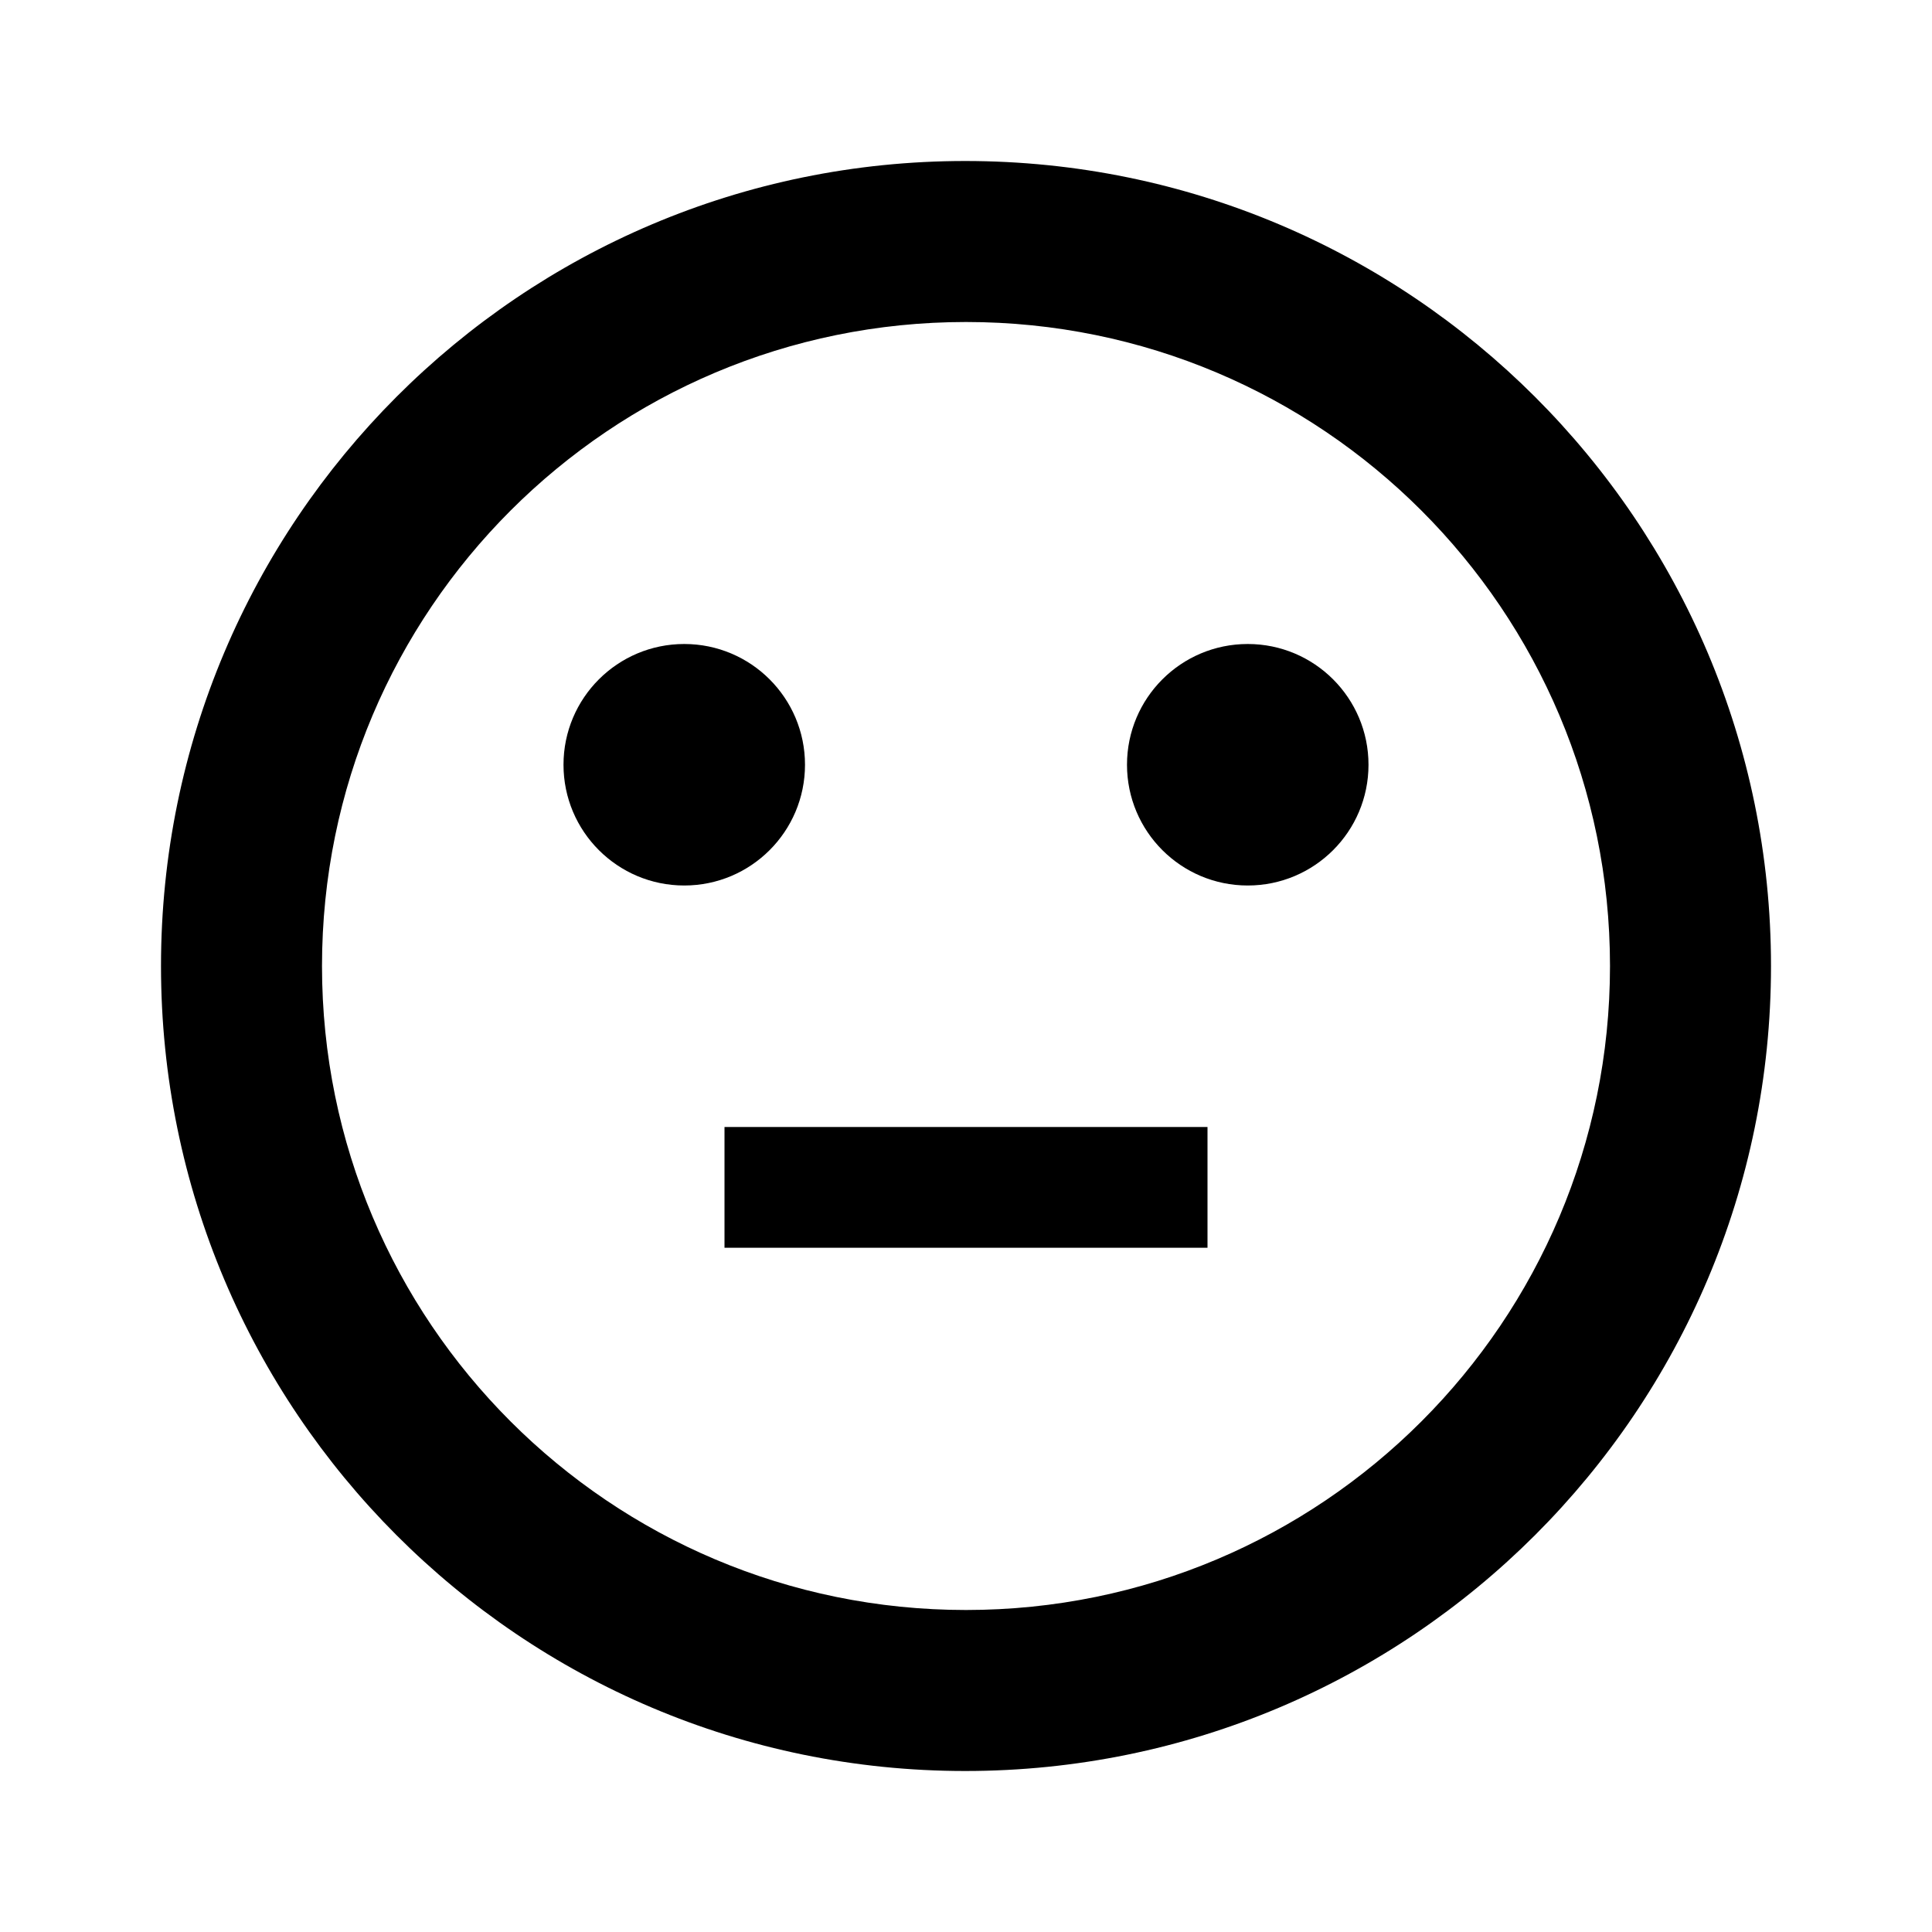
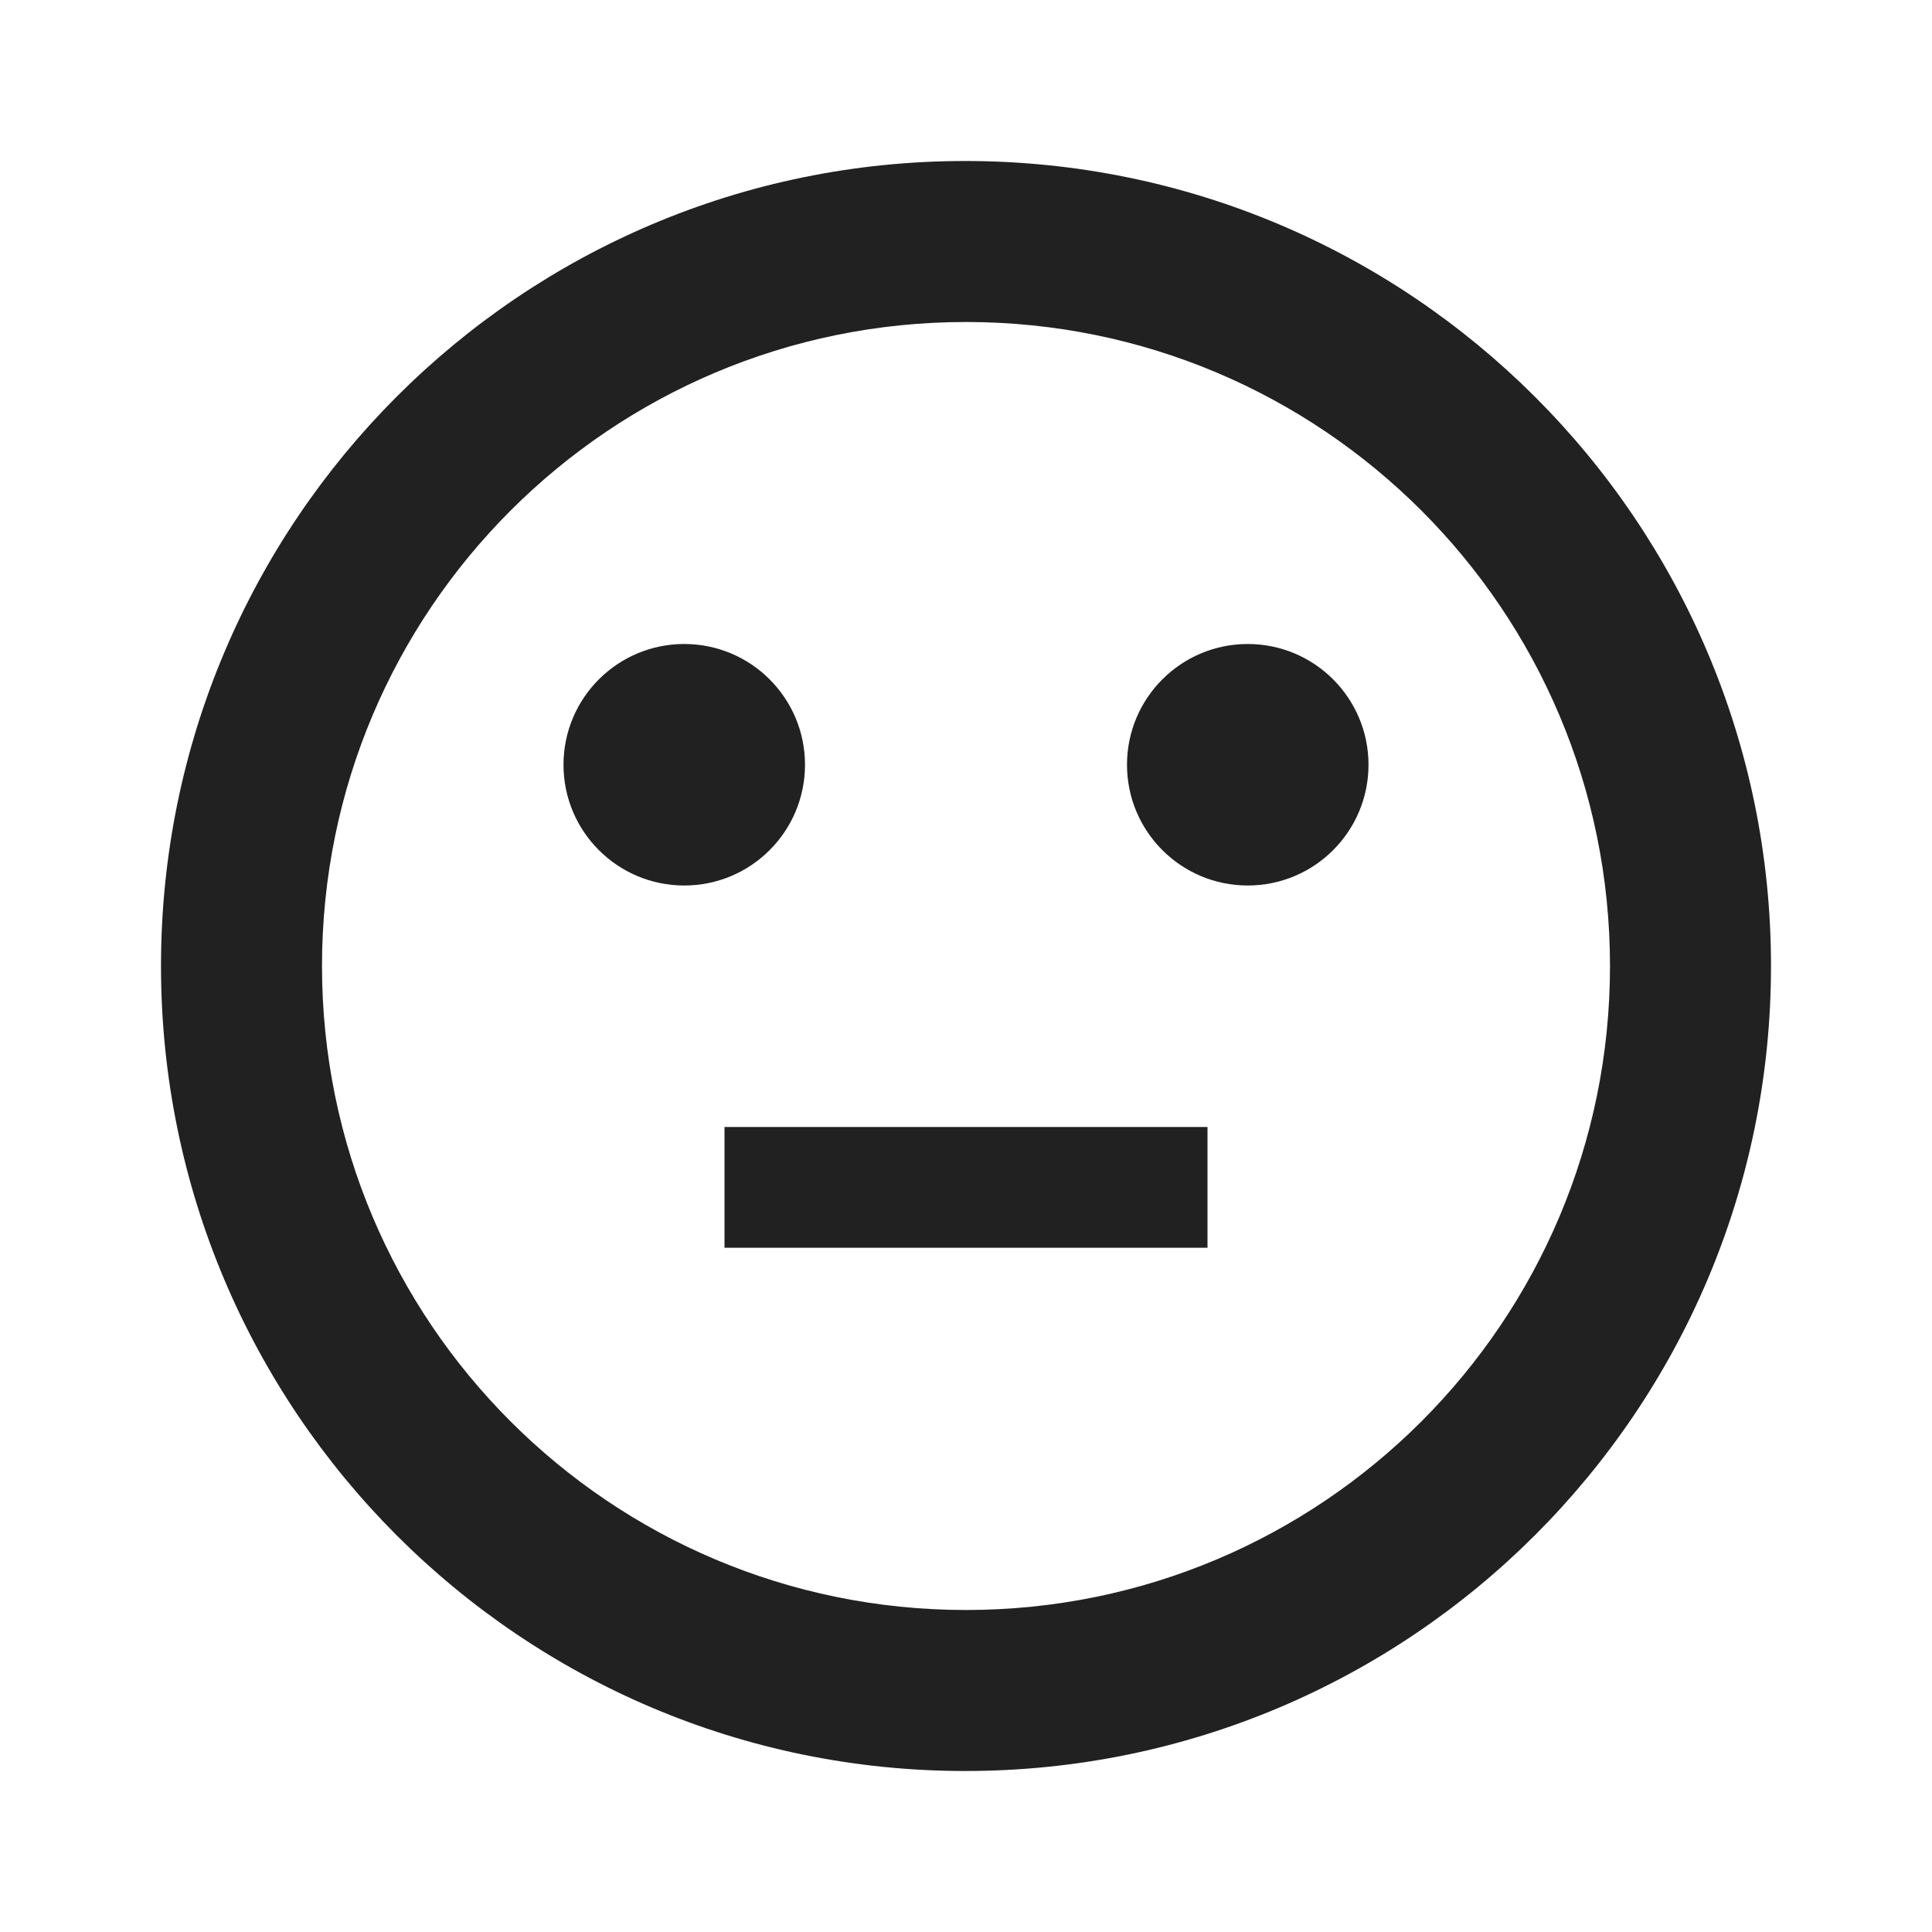
<svg xmlns="http://www.w3.org/2000/svg" fill="#000000" height="24" viewBox="0 0 24 24" width="24">
-   <path d="M9 14h6v1.5H9z" />
-   <circle cx="15.5" cy="9.5" r="1.5" />
-   <circle cx="8.5" cy="9.5" r="1.5" />
-   <path d="M11.99 2C6.47 2 2 6.48 2 12s4.47 10 9.99 10C17.52 22 22 17.52 22 12S17.52 2 11.99 2zM12 20c-4.42 0-8-3.58-8-8s3.58-8 8-8 8 3.58 8 8-3.58 8-8 8z" />
+   <path d="M9 14h6v1.5H9z" fill="#212121" />
+   <circle cx="15.5" cy="9.5" r="1.5" fill="#212121" />
+   <circle cx="8.5" cy="9.5" r="1.5" fill="#212121" />
+   <path d="M11.99 2C6.47 2 2 6.48 2 12s4.47 10 9.99 10C17.52 22 22 17.52 22 12S17.52 2 11.99 2zM12 20c-4.42 0-8-3.58-8-8s3.58-8 8-8 8 3.58 8 8-3.58 8-8 8z" fill="#212121" />
  <path d="M0 0h24v24H0z" fill="none" />
</svg>
